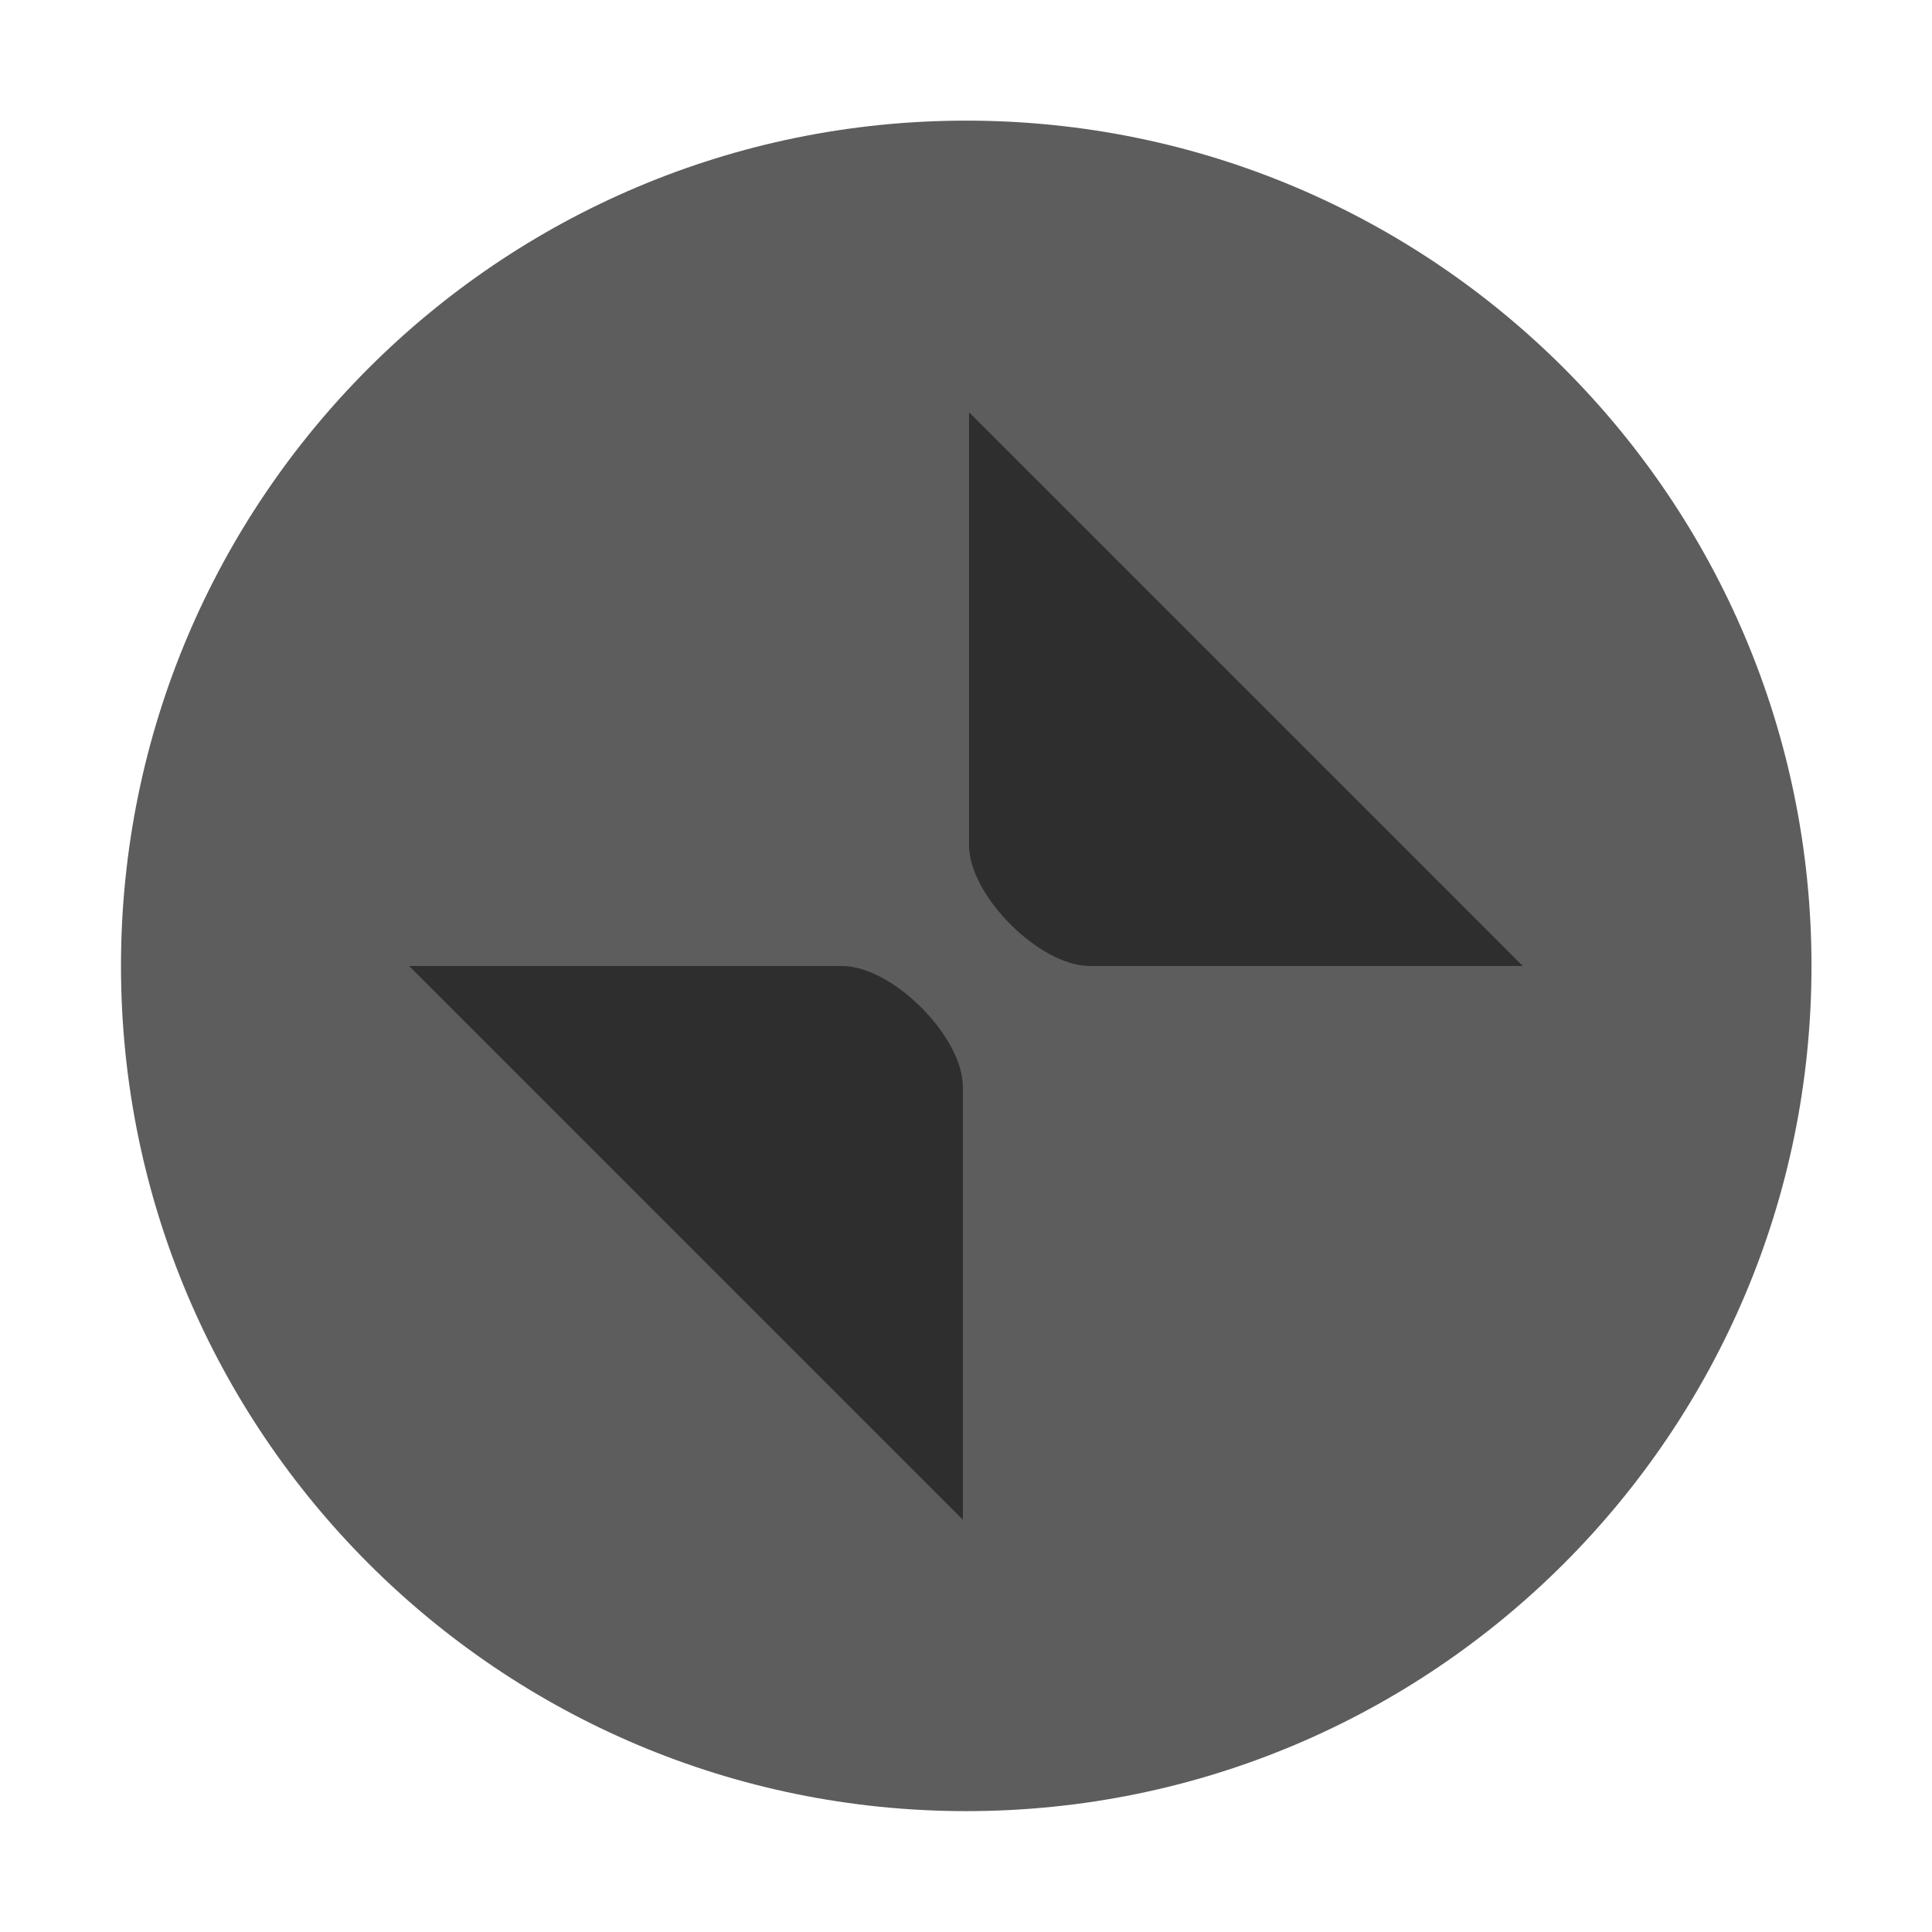
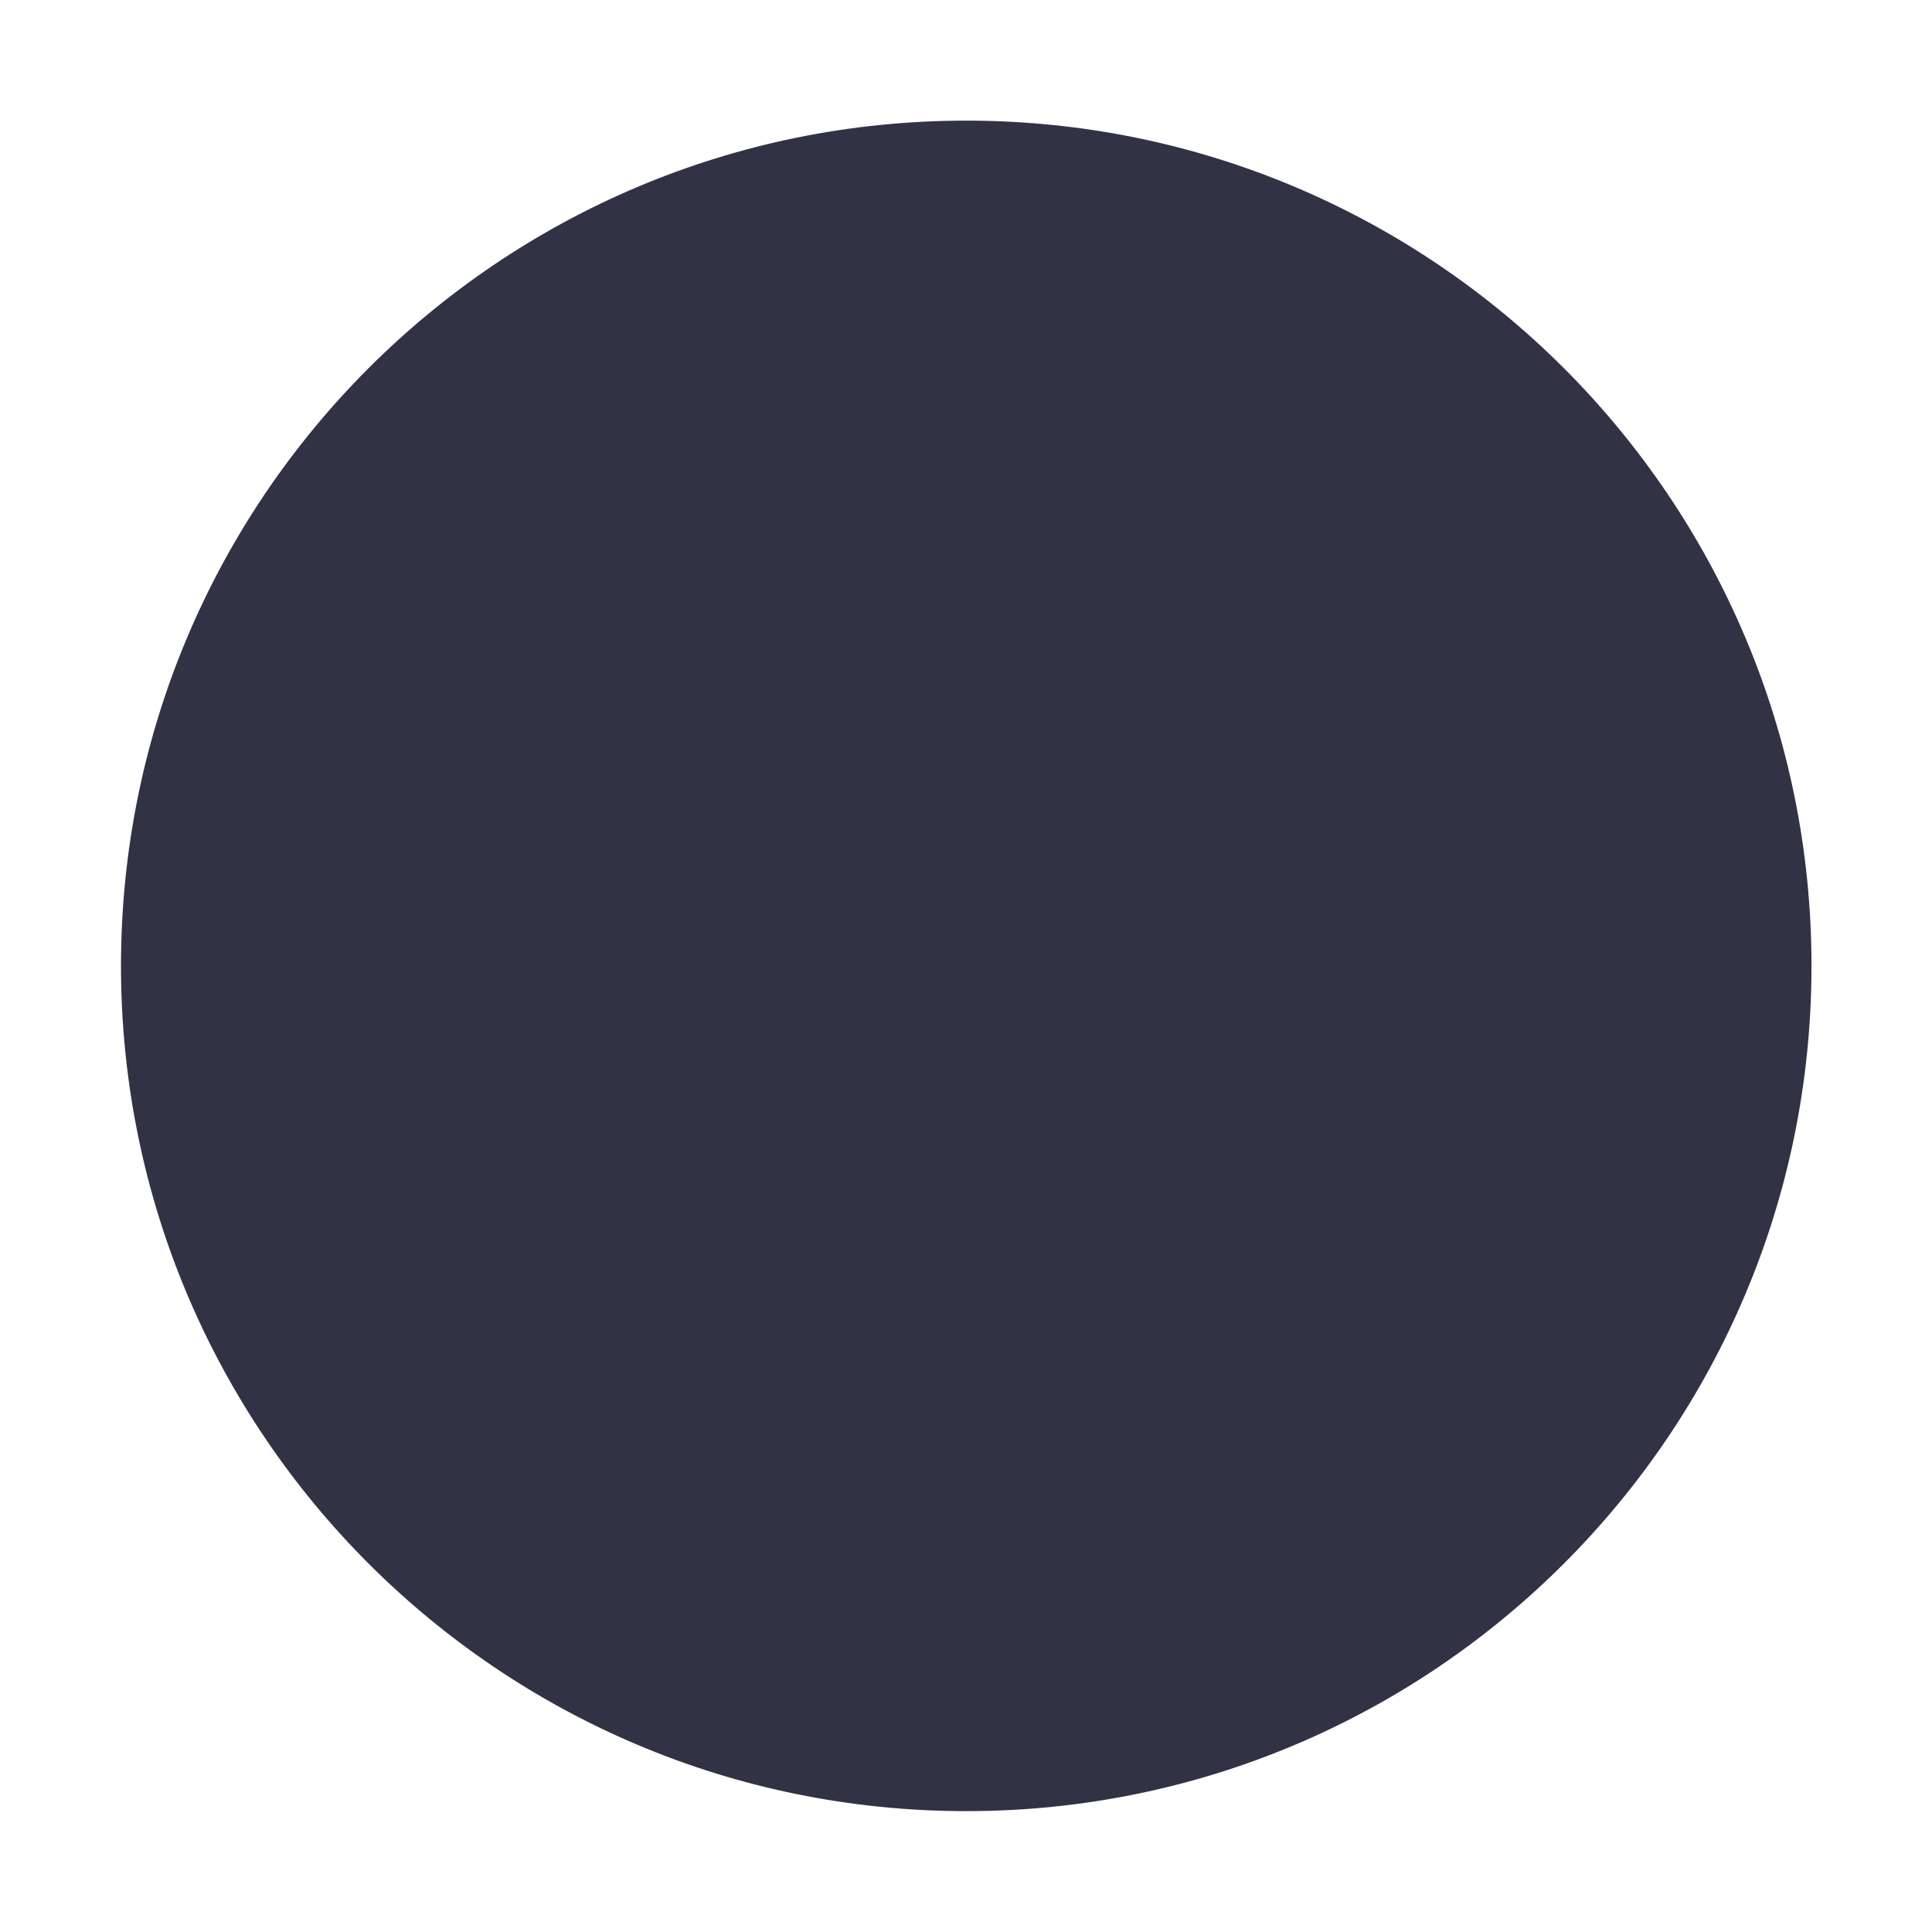
<svg xmlns="http://www.w3.org/2000/svg" width="16" height="16" version="1.1">
-   <path d="m8.002 14.999c3.866 0 7-3.134 7-7s-3.134-7-7-7c-3.866 0-7 3.134-7 7 0 3.866 3.134 7 7 7" fill="#5d5d5d" fill-rule="evenodd" stroke-width="2.94" />
-   <path d="m8.025 3.414v3.586c0 0.416 0.584 1 1 1h3.586zm-4.637 4.586 4.586 4.586v-3.586c0-0.416-0.584-1-1-1z" opacity=".5" stroke-width="3.78" />
+   <path d="m8.002 14.999c3.866 0 7-3.134 7-7s-3.134-7-7-7c-3.866 0-7 3.134-7 7 0 3.866 3.134 7 7 7" fill="#313244" fill-rule="evenodd" stroke-width="2.94" />
</svg>
